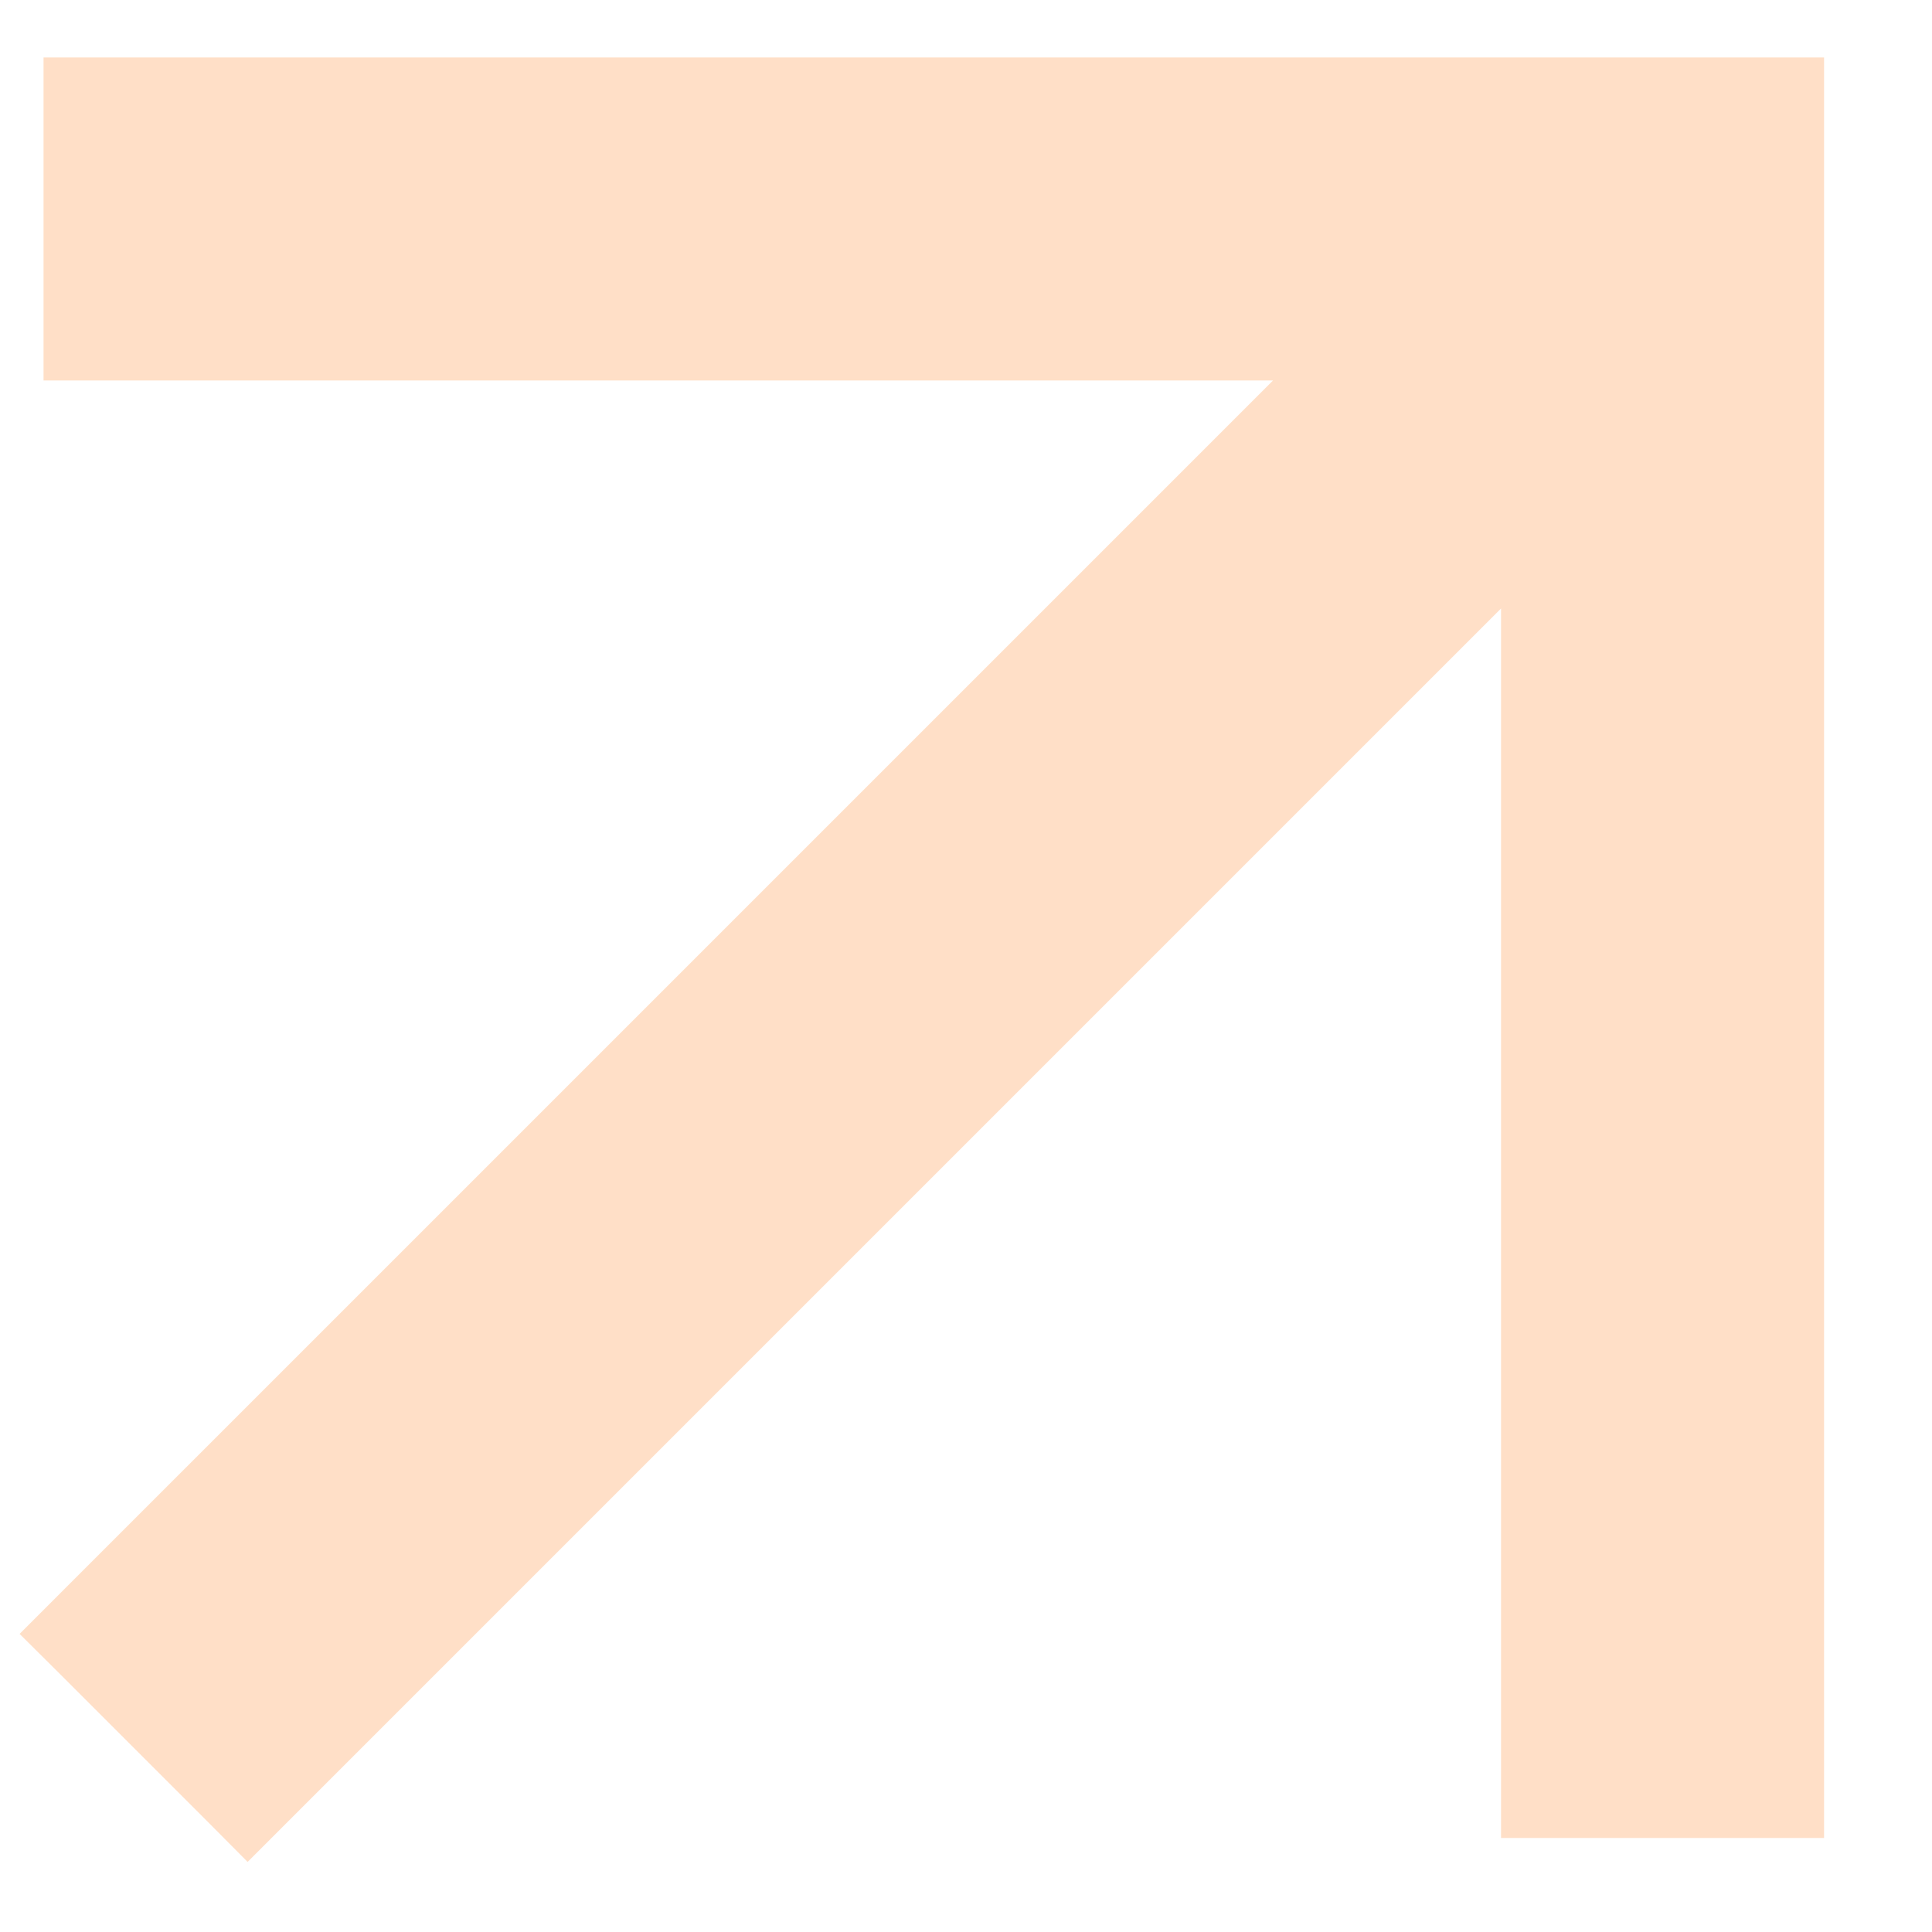
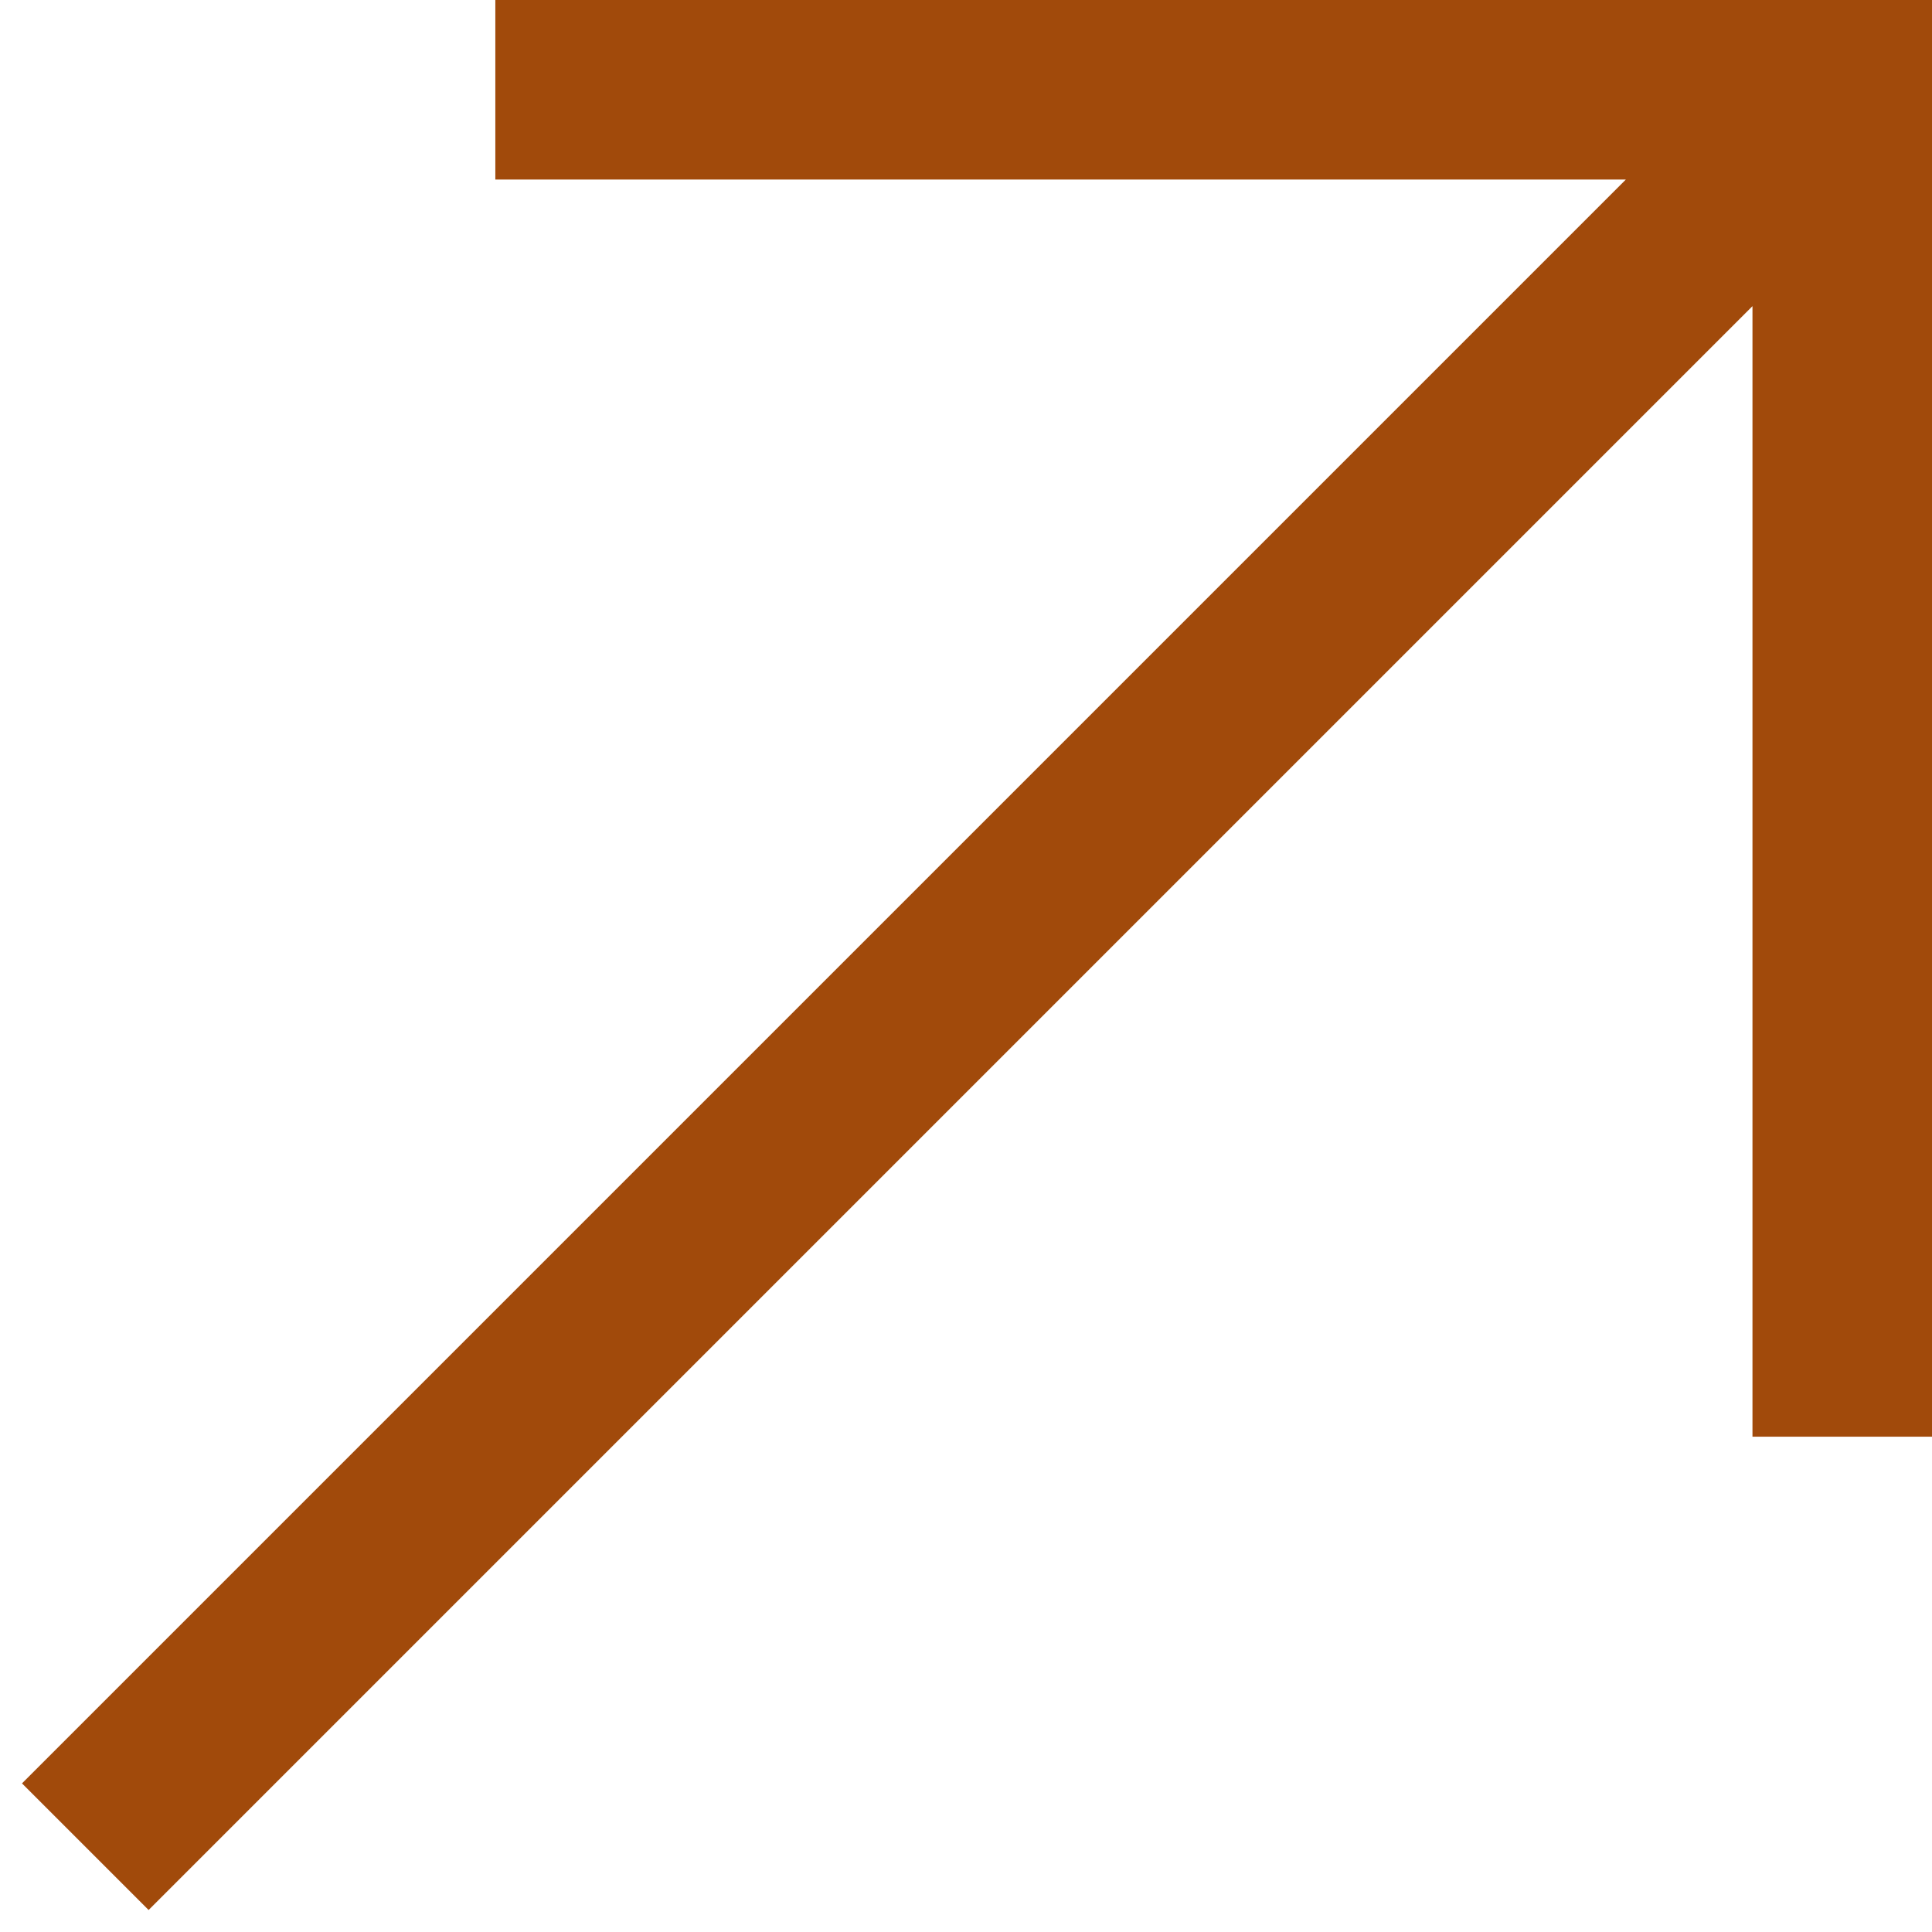
- <svg xmlns="http://www.w3.org/2000/svg" width="15" height="15" viewBox="0 0 15 15" fill="none">
-   <path d="M0.784 0.669H0.561V0.892V2.508V2.731H0.784H10.422L0.626 12.527L0.468 12.685L0.626 12.842L1.766 13.982L1.923 14.14L2.081 13.982L11.877 4.186V13.824V14.047H12.1H13.716H13.939V13.824V0.892V0.669H13.716H0.784Z" fill="#FFDFC7" stroke="#FFDFC7" stroke-width="0.446" />
+ <svg xmlns="http://www.w3.org/2000/svg" width="13" height="13" viewBox="0 0 13 13" fill="none">
+   <path d="M3.333 0V1.208H10.94L0.148 12L1 12.852L11.792 2.06V9.667H13V0H3.333Z" fill="#A14A0B" />
</svg>
